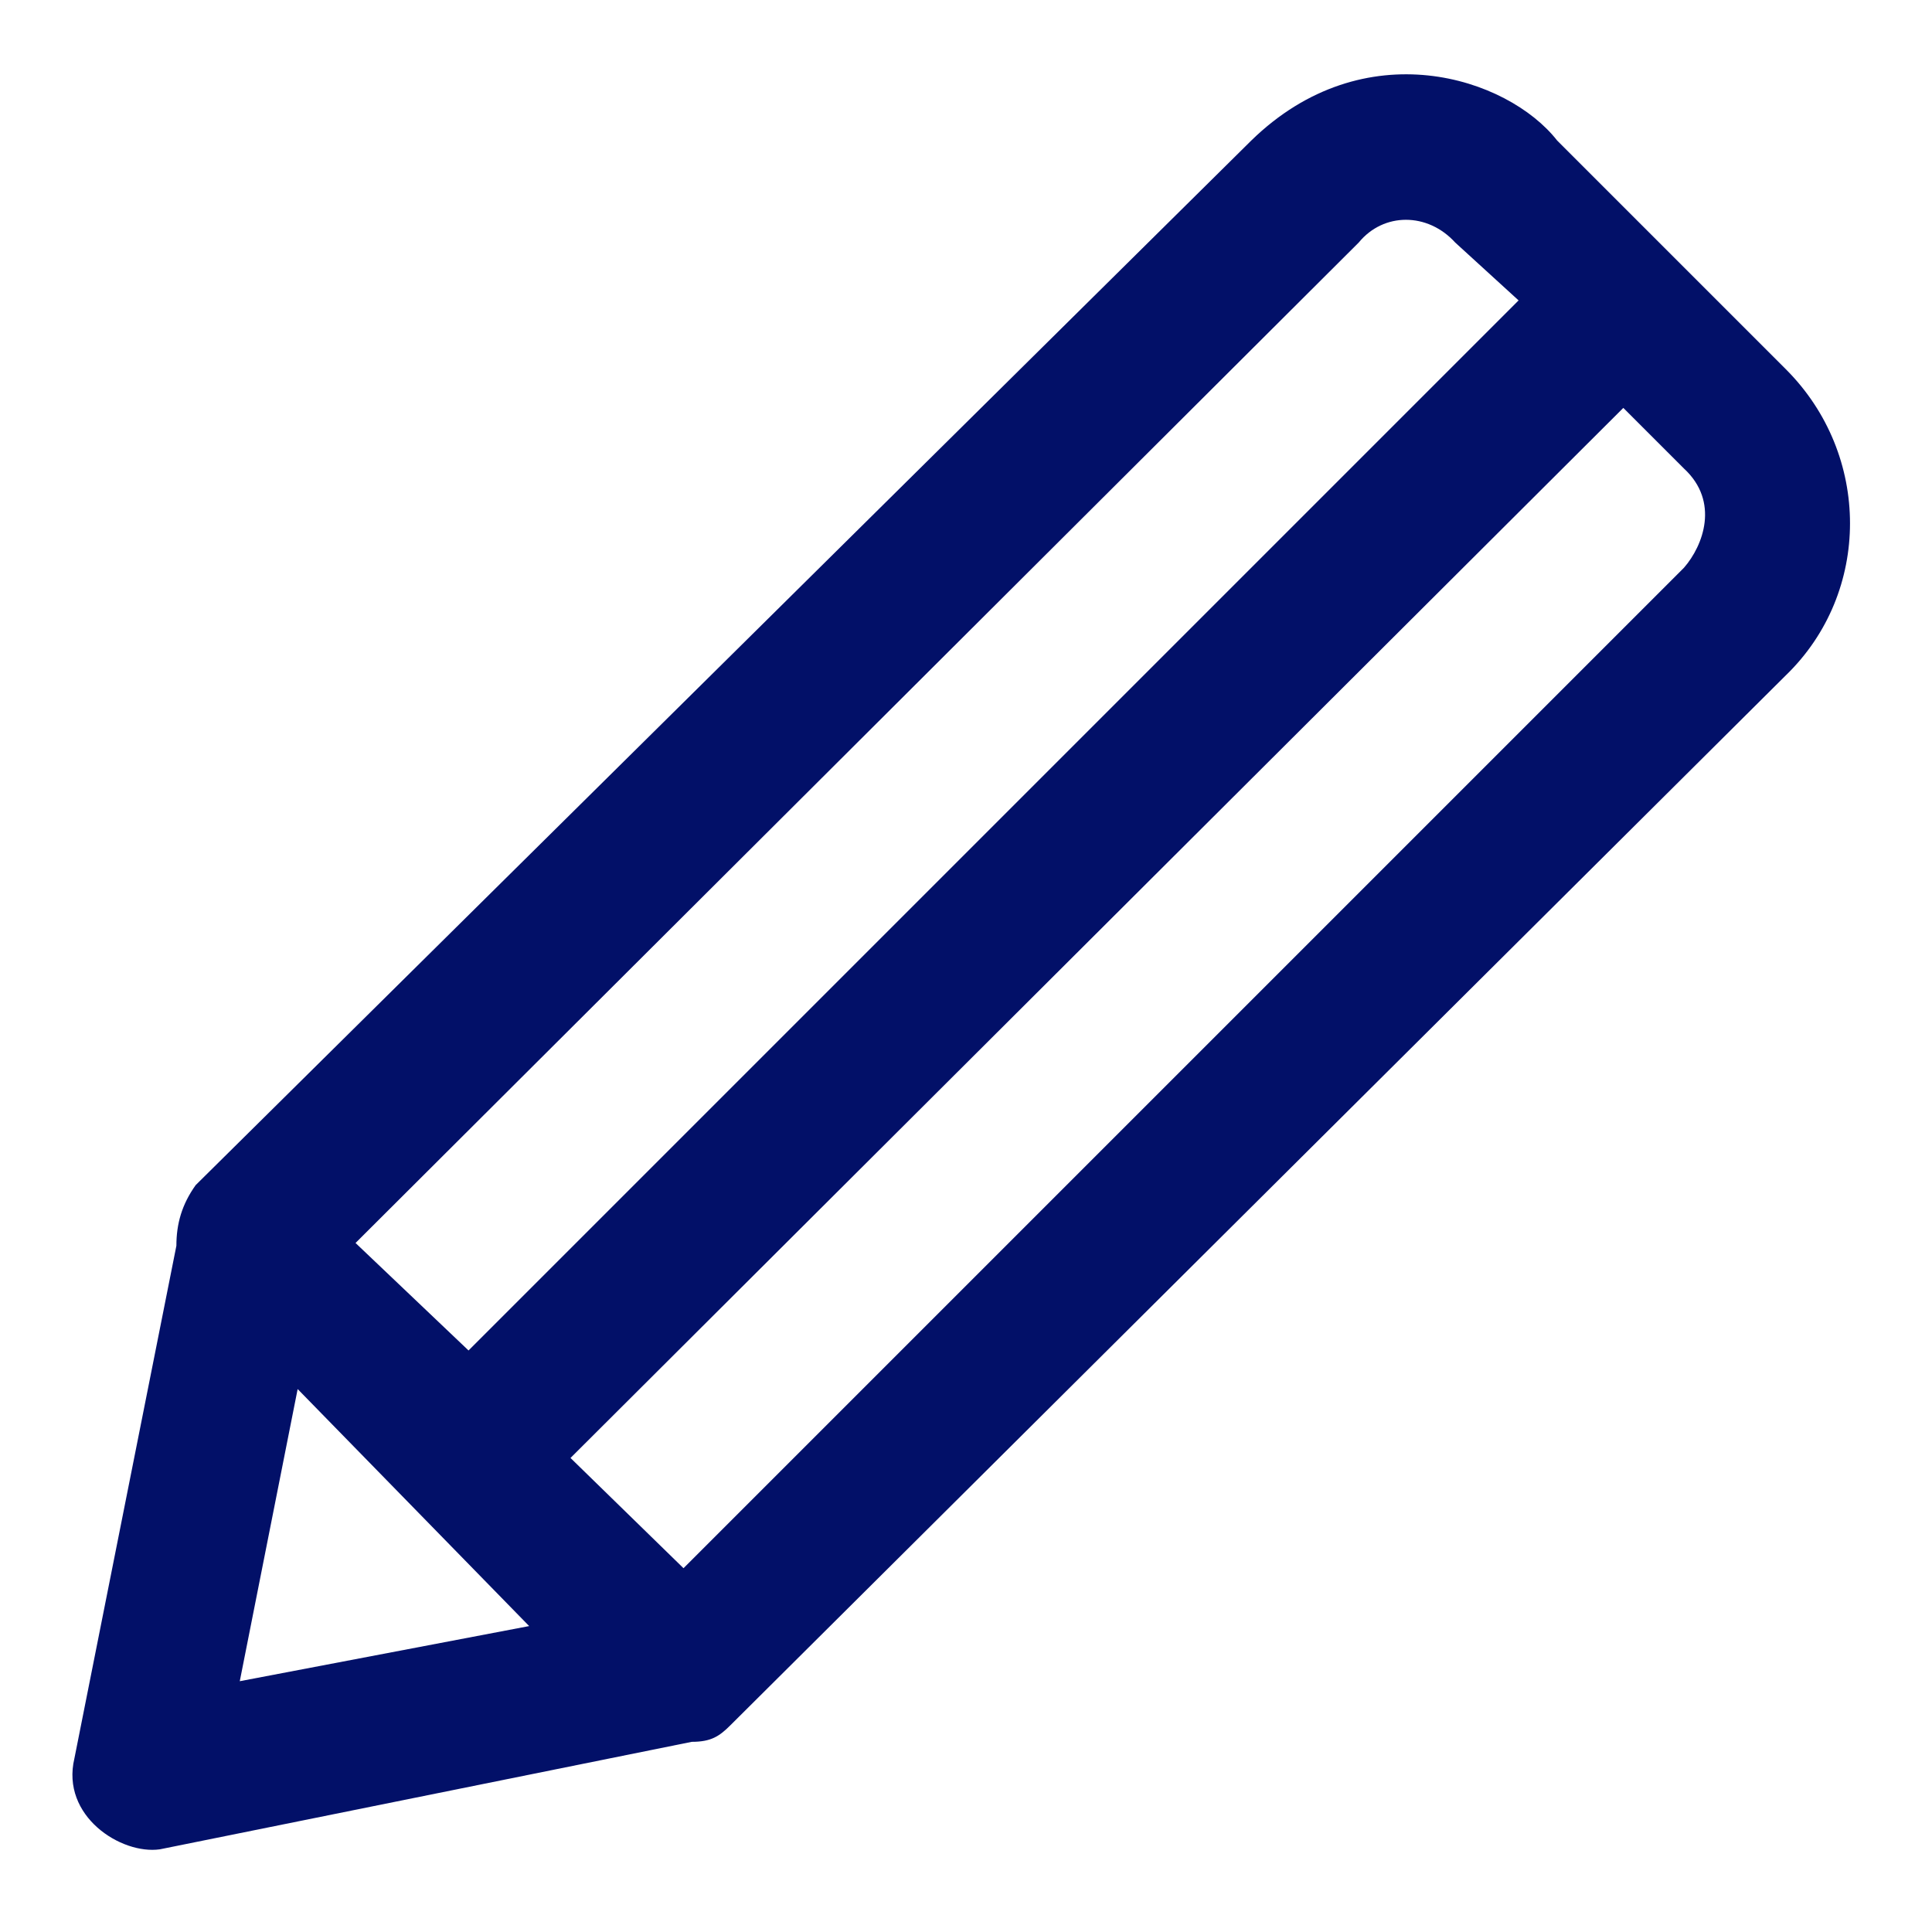
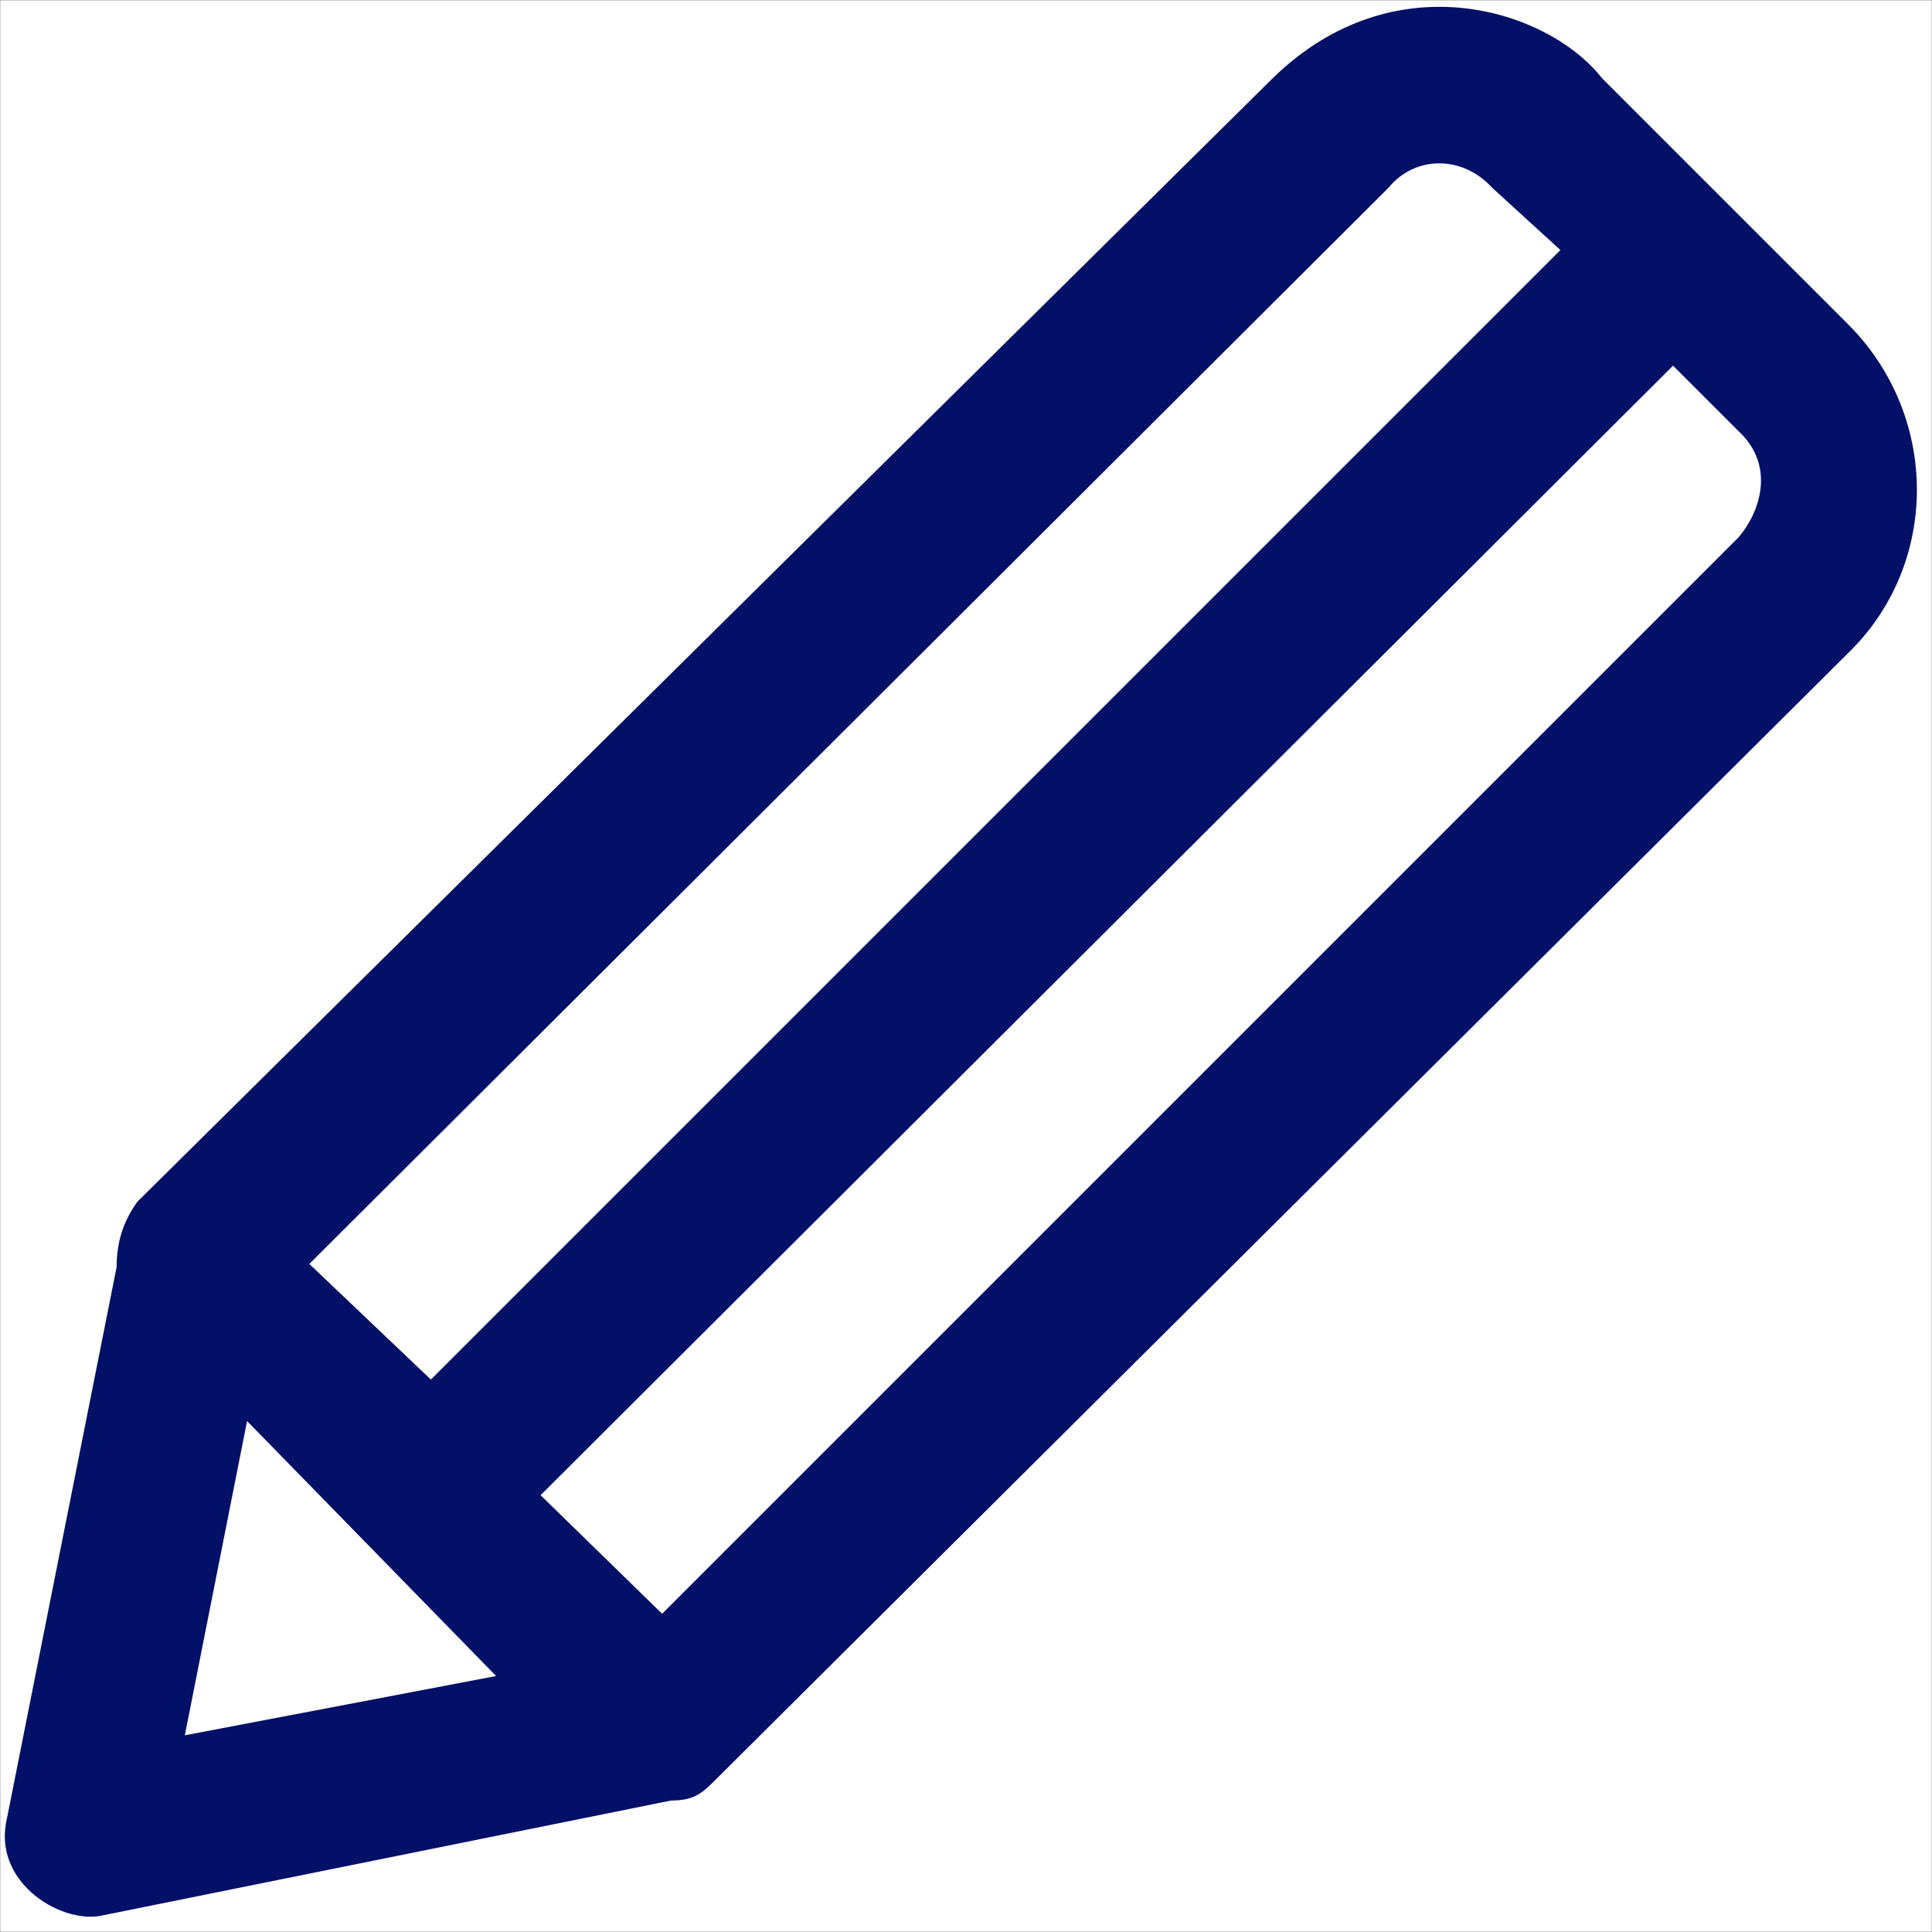
- <svg xmlns="http://www.w3.org/2000/svg" version="1.2" width="7.01mm" height="7.01mm" viewBox="13 13 701 701" preserveAspectRatio="xMidYMid" fill-rule="evenodd" stroke-width="28.222" stroke-linejoin="round" xml:space="preserve">
-   <defs class="EmbeddedBulletChars">
-     <g id="bullet-char-template-57356" transform="scale(0.0004882812,-0.0004882812)">
-       <path d="M 580,1141 L 1163,571 580,0 -4,571 580,1141 Z" />
+ <svg xmlns="http://www.w3.org/2000/svg" version="1.2" width="7mm" height="7mm" viewBox="13 13 700 700" preserveAspectRatio="xMidYMid" xml:space="preserve" id="svg7109" style="fill-rule:evenodd;stroke-width:28.222;stroke-linejoin:round">
+   <defs class="EmbeddedBulletChars" id="defs7098">
+     <g id="bullet-char-template-57356" transform="matrix(4.8828125e-4,0,0,-4.8828125e-4,0,0)">
+       <path d="M 580,1141 1163,571 580,0 -4,571 Z" id="path7068" />
    </g>
-     <g id="bullet-char-template-57354" transform="scale(0.0004882812,-0.0004882812)">
-       <path d="M 8,1128 L 1137,1128 1137,0 8,0 8,1128 Z" />
+     <g id="bullet-char-template-57354" transform="matrix(4.8828125e-4,0,0,-4.8828125e-4,0,0)">
+       <path d="M 8,1128 H 1137 V 0 H 8 Z" id="path7071" />
    </g>
-     <g id="bullet-char-template-10146" transform="scale(0.0004882812,-0.0004882812)">
-       <path d="M 174,0 L 602,739 174,1481 1456,739 174,0 Z M 1358,739 L 309,1346 659,739 1358,739 Z" />
+     <g id="bullet-char-template-10146" transform="matrix(4.8828125e-4,0,0,-4.8828125e-4,0,0)">
+       <path d="M 174,0 602,739 174,1481 1456,739 Z M 1358,739 309,1346 659,739 Z" id="path7074" />
    </g>
-     <g id="bullet-char-template-10132" transform="scale(0.0004882812,-0.0004882812)">
-       <path d="M 2015,739 L 1276,0 717,0 1260,543 174,543 174,936 1260,936 717,1481 1274,1481 2015,739 Z" />
+     <g id="bullet-char-template-10132" transform="matrix(4.8828125e-4,0,0,-4.8828125e-4,0,0)">
+       <path d="M 2015,739 1276,0 H 717 l 543,543 H 174 v 393 h 1086 l -543,545 h 557 z" id="path7077" />
    </g>
-     <g id="bullet-char-template-10007" transform="scale(0.0004882812,-0.0004882812)">
-       <path d="M 0,-2 C -7,14 -16,27 -25,37 L 356,567 C 262,823 215,952 215,954 215,979 228,992 255,992 264,992 276,990 289,987 310,991 331,999 354,1012 L 381,999 492,748 772,1049 836,1024 860,1049 C 881,1039 901,1025 922,1006 886,937 835,863 770,784 769,783 710,716 594,584 L 774,223 C 774,196 753,168 711,139 L 727,119 C 717,90 699,76 672,76 641,76 570,178 457,381 L 164,-76 C 142,-110 111,-127 72,-127 30,-127 9,-110 8,-76 1,-67 -2,-52 -2,-32 -2,-23 -1,-13 0,-2 Z" />
+     <g id="bullet-char-template-10007" transform="matrix(4.8828125e-4,0,0,-4.8828125e-4,0,0)">
+       <path d="m 0,-2 c -7,16 -16,29 -25,39 l 381,530 c -94,256 -141,385 -141,387 0,25 13,38 40,38 9,0 21,-2 34,-5 21,4 42,12 65,25 l 27,-13 111,-251 280,301 64,-25 24,25 c 21,-10 41,-24 62,-43 C 886,937 835,863 770,784 769,783 710,716 594,584 L 774,223 c 0,-27 -21,-55 -63,-84 l 16,-20 C 717,90 699,76 672,76 641,76 570,178 457,381 L 164,-76 c -22,-34 -53,-51 -92,-51 -42,0 -63,17 -64,51 -7,9 -10,24 -10,44 0,9 1,19 2,30 z" id="path7080" />
    </g>
-     <g id="bullet-char-template-10004" transform="scale(0.0004882812,-0.0004882812)">
-       <path d="M 285,-33 C 182,-33 111,30 74,156 52,228 41,333 41,471 41,549 55,616 82,672 116,743 169,778 240,778 293,778 328,747 346,684 L 369,508 C 377,444 397,411 428,410 L 1163,1116 C 1174,1127 1196,1133 1229,1133 1271,1133 1292,1118 1292,1087 L 1292,965 C 1292,929 1282,901 1262,881 L 442,47 C 390,-6 338,-33 285,-33 Z" />
+     <g id="bullet-char-template-10004" transform="matrix(4.8828125e-4,0,0,-4.8828125e-4,0,0)">
+       <path d="M 285,-33 C 182,-33 111,30 74,156 52,228 41,333 41,471 c 0,78 14,145 41,201 34,71 87,106 158,106 53,0 88,-31 106,-94 l 23,-176 c 8,-64 28,-97 59,-98 l 735,706 c 11,11 33,17 66,17 42,0 63,-15 63,-46 V 965 c 0,-36 -10,-64 -30,-84 L 442,47 C 390,-6 338,-33 285,-33 Z" id="path7083" />
    </g>
-     <g id="bullet-char-template-9679" transform="scale(0.0004882812,-0.0004882812)">
-       <path d="M 813,0 C 632,0 489,54 383,161 276,268 223,411 223,592 223,773 276,916 383,1023 489,1130 632,1184 813,1184 992,1184 1136,1130 1245,1023 1353,916 1407,772 1407,592 1407,412 1353,268 1245,161 1136,54 992,0 813,0 Z" />
+     <g id="bullet-char-template-9679" transform="matrix(4.8828125e-4,0,0,-4.8828125e-4,0,0)">
+       <path d="M 813,0 C 632,0 489,54 383,161 276,268 223,411 223,592 c 0,181 53,324 160,431 106,107 249,161 430,161 179,0 323,-54 432,-161 108,-107 162,-251 162,-431 0,-180 -54,-324 -162,-431 C 1136,54 992,0 813,0 Z" id="path7086" />
    </g>
-     <g id="bullet-char-template-8226" transform="scale(0.0004882812,-0.0004882812)">
-       <path d="M 346,457 C 273,457 209,483 155,535 101,586 74,649 74,723 74,796 101,859 155,911 209,963 273,989 346,989 419,989 480,963 531,910 582,859 608,796 608,723 608,648 583,586 532,535 482,483 420,457 346,457 Z" />
+     <g id="bullet-char-template-8226" transform="matrix(4.8828125e-4,0,0,-4.8828125e-4,0,0)">
+       <path d="m 346,457 c -73,0 -137,26 -191,78 -54,51 -81,114 -81,188 0,73 27,136 81,188 54,52 118,78 191,78 73,0 134,-26 185,-79 51,-51 77,-114 77,-187 0,-75 -25,-137 -76,-188 -50,-52 -112,-78 -186,-78 z" id="path7089" />
    </g>
-     <g id="bullet-char-template-8211" transform="scale(0.0004882812,-0.0004882812)">
-       <path d="M -4,459 L 1135,459 1135,606 -4,606 -4,459 Z" />
+     <g id="bullet-char-template-8211" transform="matrix(4.8828125e-4,0,0,-4.8828125e-4,0,0)">
+       <path d="M -4,459 H 1135 V 606 H -4 Z" id="path7092" />
    </g>
-     <g id="bullet-char-template-61548" transform="scale(0.0004882812,-0.0004882812)">
-       <path d="M 173,740 C 173,903 231,1043 346,1159 462,1274 601,1332 765,1332 928,1332 1067,1274 1183,1159 1299,1043 1357,903 1357,740 1357,577 1299,437 1183,322 1067,206 928,148 765,148 601,148 462,206 346,322 231,437 173,577 173,740 Z" />
+     <g id="bullet-char-template-61548" transform="matrix(4.8828125e-4,0,0,-4.8828125e-4,0,0)">
+       <path d="m 173,740 c 0,163 58,303 173,419 116,115 255,173 419,173 163,0 302,-58 418,-173 116,-116 174,-256 174,-419 0,-163 -58,-303 -174,-418 C 1067,206 928,148 765,148 601,148 462,206 346,322 231,437 173,577 173,740 Z" id="path7095" />
    </g>
  </defs>
-   <g class="Page">
-     <g class="Graphic">
+   <g class="Page" id="g7107" transform="matrix(1.074132,0,0,1.074132,-27.44706,-27.44706)">
+     <g class="Graphic" id="g7105">
      <g id="id3">
-         <rect class="BoundingBox" stroke="none" fill="none" x="13" y="13" width="701" height="701" />
-         <path fill="rgb(2,16,104)" stroke="none" d="M 661,147 L 578,64 C 560,41 508,24 467,64 L 84,443 84,443 C 79,450 77,457 77,465 L 40,651 C 35,672 57,686 71,684 L 264,645 C 271,645 274,643 278,639 L 661,258 C 692,228 692,178 661,147 L 661,147 661,147 Z M 506,101 C 515,90 531,90 541,101 L 564,122 183,503 142,464 506,101 506,101 506,101 Z M 121,517 L 205,603 100,623 121,517 121,517 121,517 Z M 624,219 L 261,582 220,542 602,161 624,183 C 637,195 631,211 624,219 L 624,219 624,219 Z" />
+         <rect class="BoundingBox" x="13" y="13" width="701" height="701" id="rect7100" style="fill:none;stroke:none" />
+         <path d="M 661,147 578,64 C 560,41 508,24 467,64 L 84,443 v 0 c -5,7 -7,14 -7,22 L 40,651 c -5,21 17,35 31,33 l 193,-39 c 7,0 10,-2 14,-6 L 661,258 c 31,-30 31,-80 0,-111 z M 506,101 c 9,-11 25,-11 35,0 l 23,21 -381,381 -41,-39 z m -385,416 84,86 -105,20 z M 624,219 261,582 220,542 602,161 l 22,22 c 13,12 7,28 0,36 z" id="path7102" style="fill:#021068;stroke:none" />
      </g>
    </g>
  </g>
+   <rect style="opacity:1;fill:none;fill-opacity:1;fill-rule:evenodd;stroke:#000000;stroke-width:0.1;stroke-linejoin:round;stroke-miterlimit:4;stroke-dasharray:none" id="rect7128" width="700" height="700" x="13" y="13" />
</svg>
